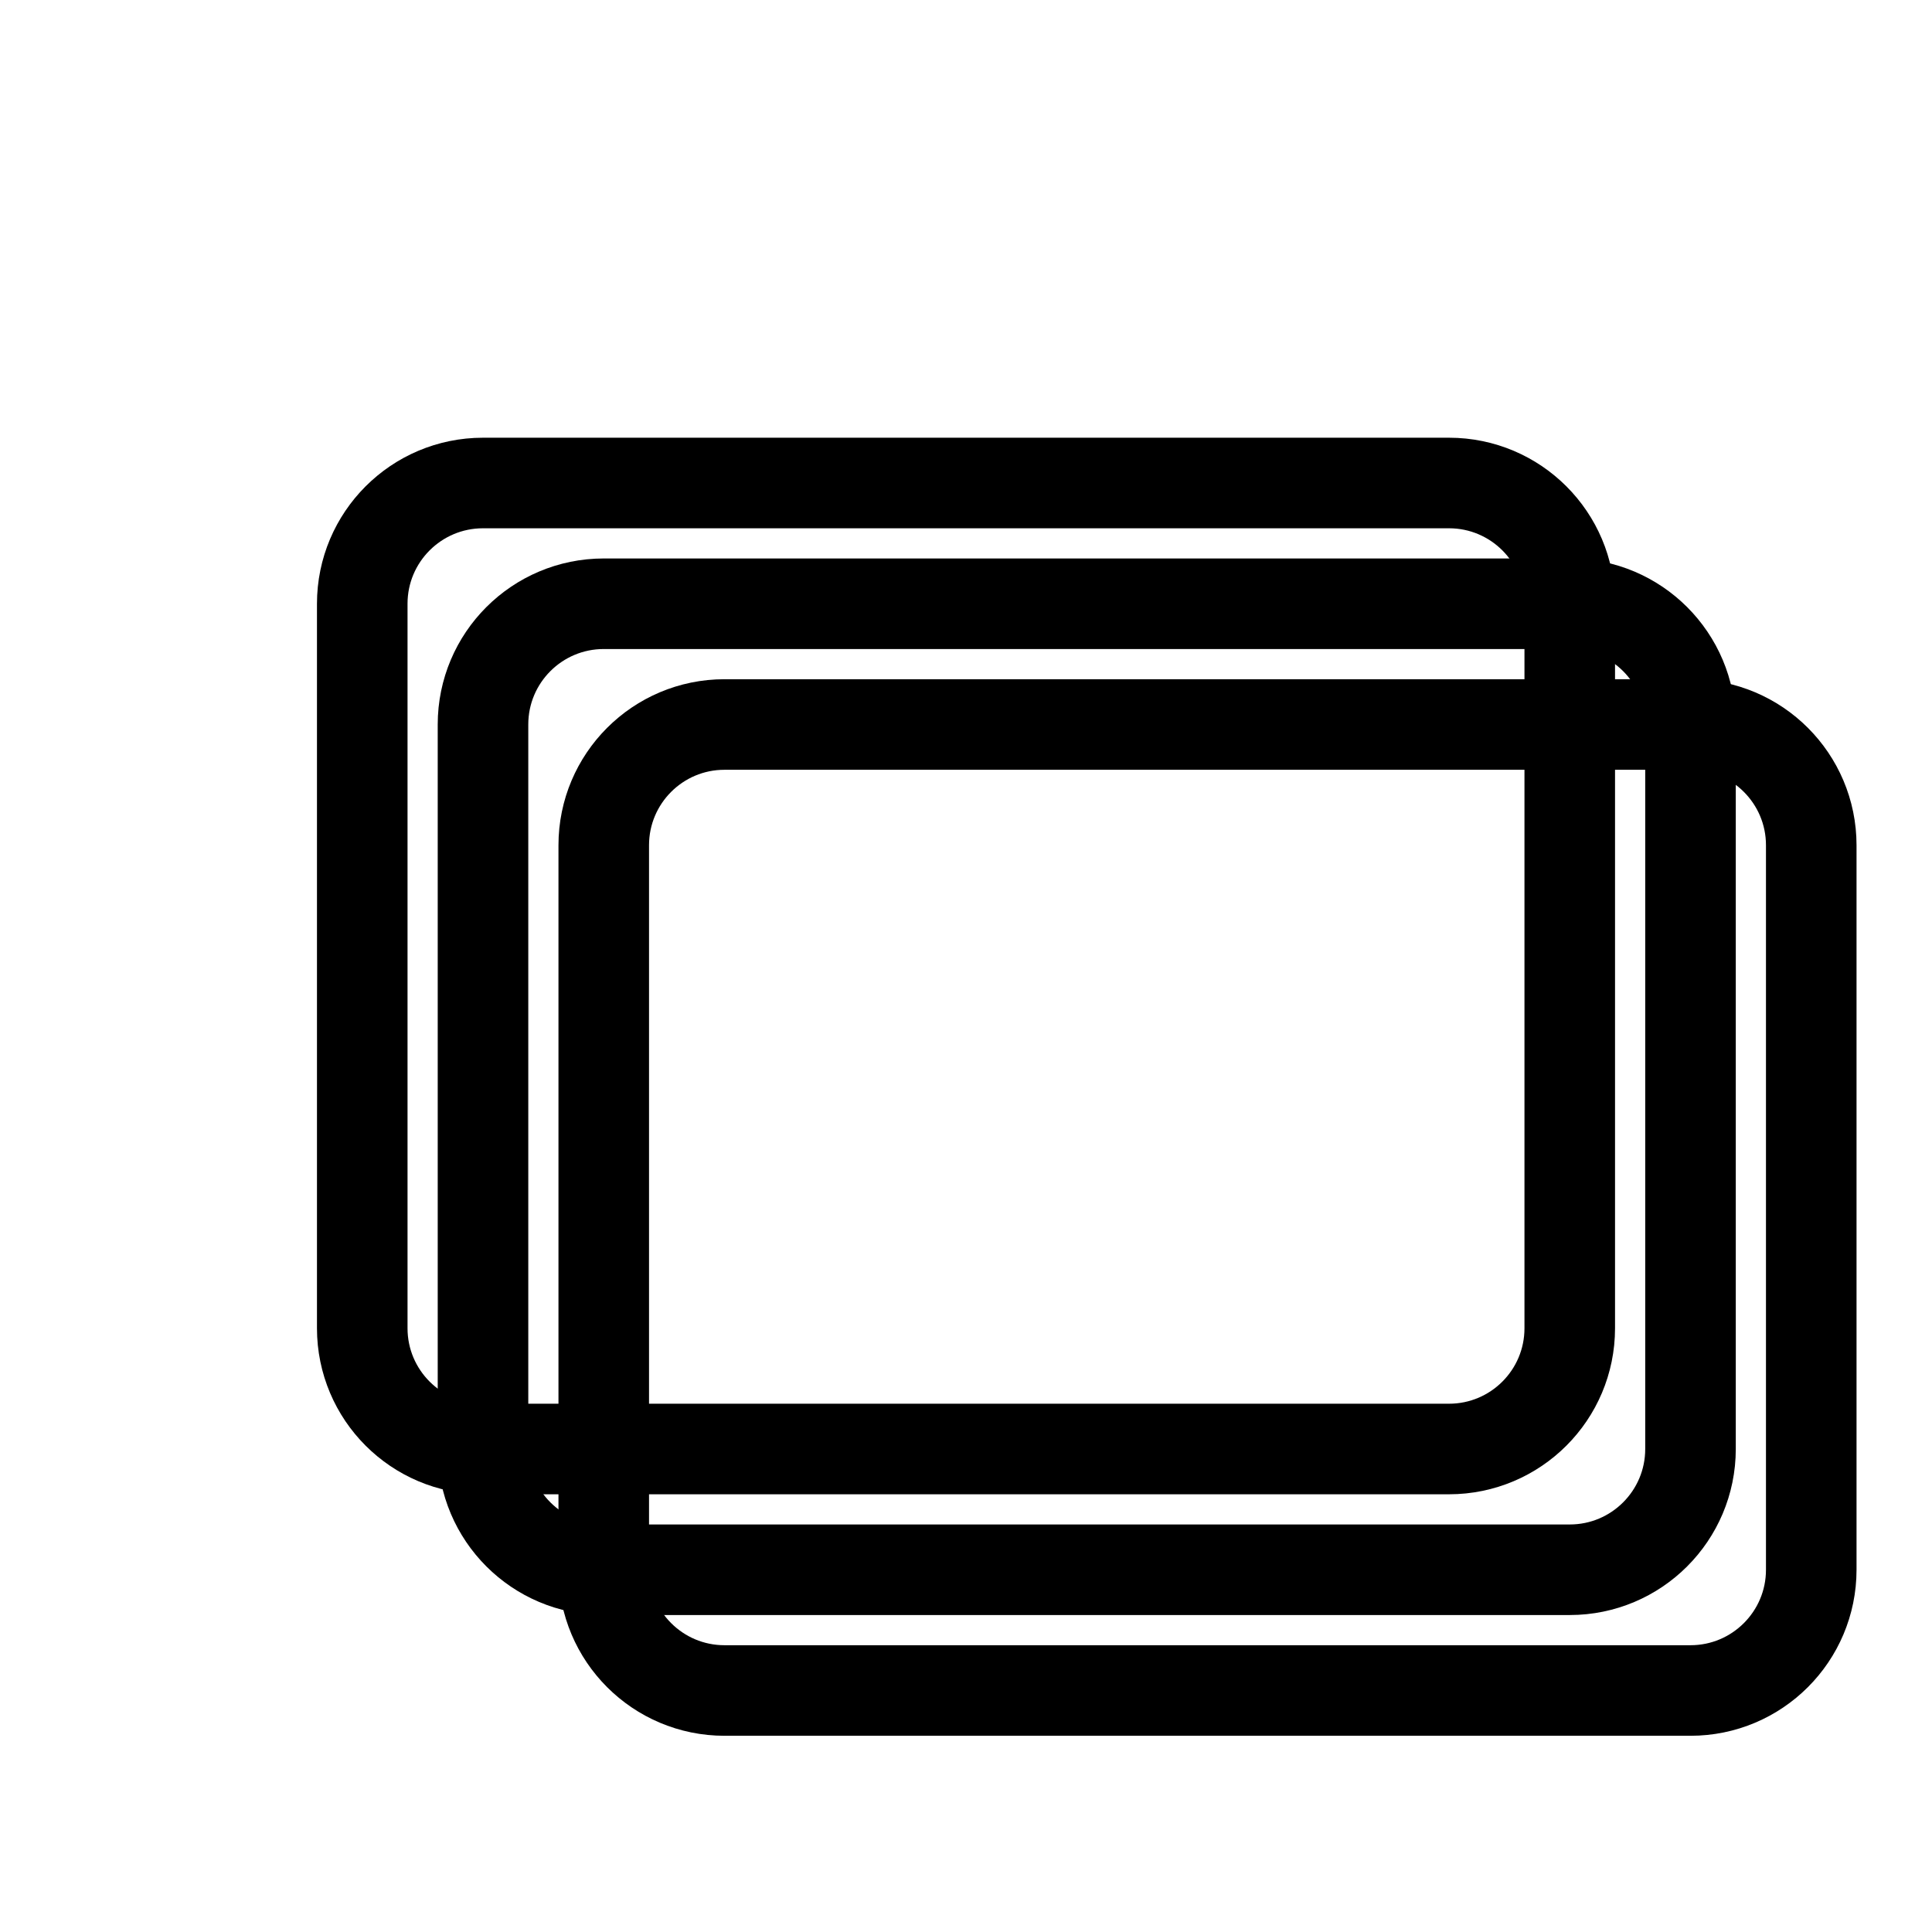
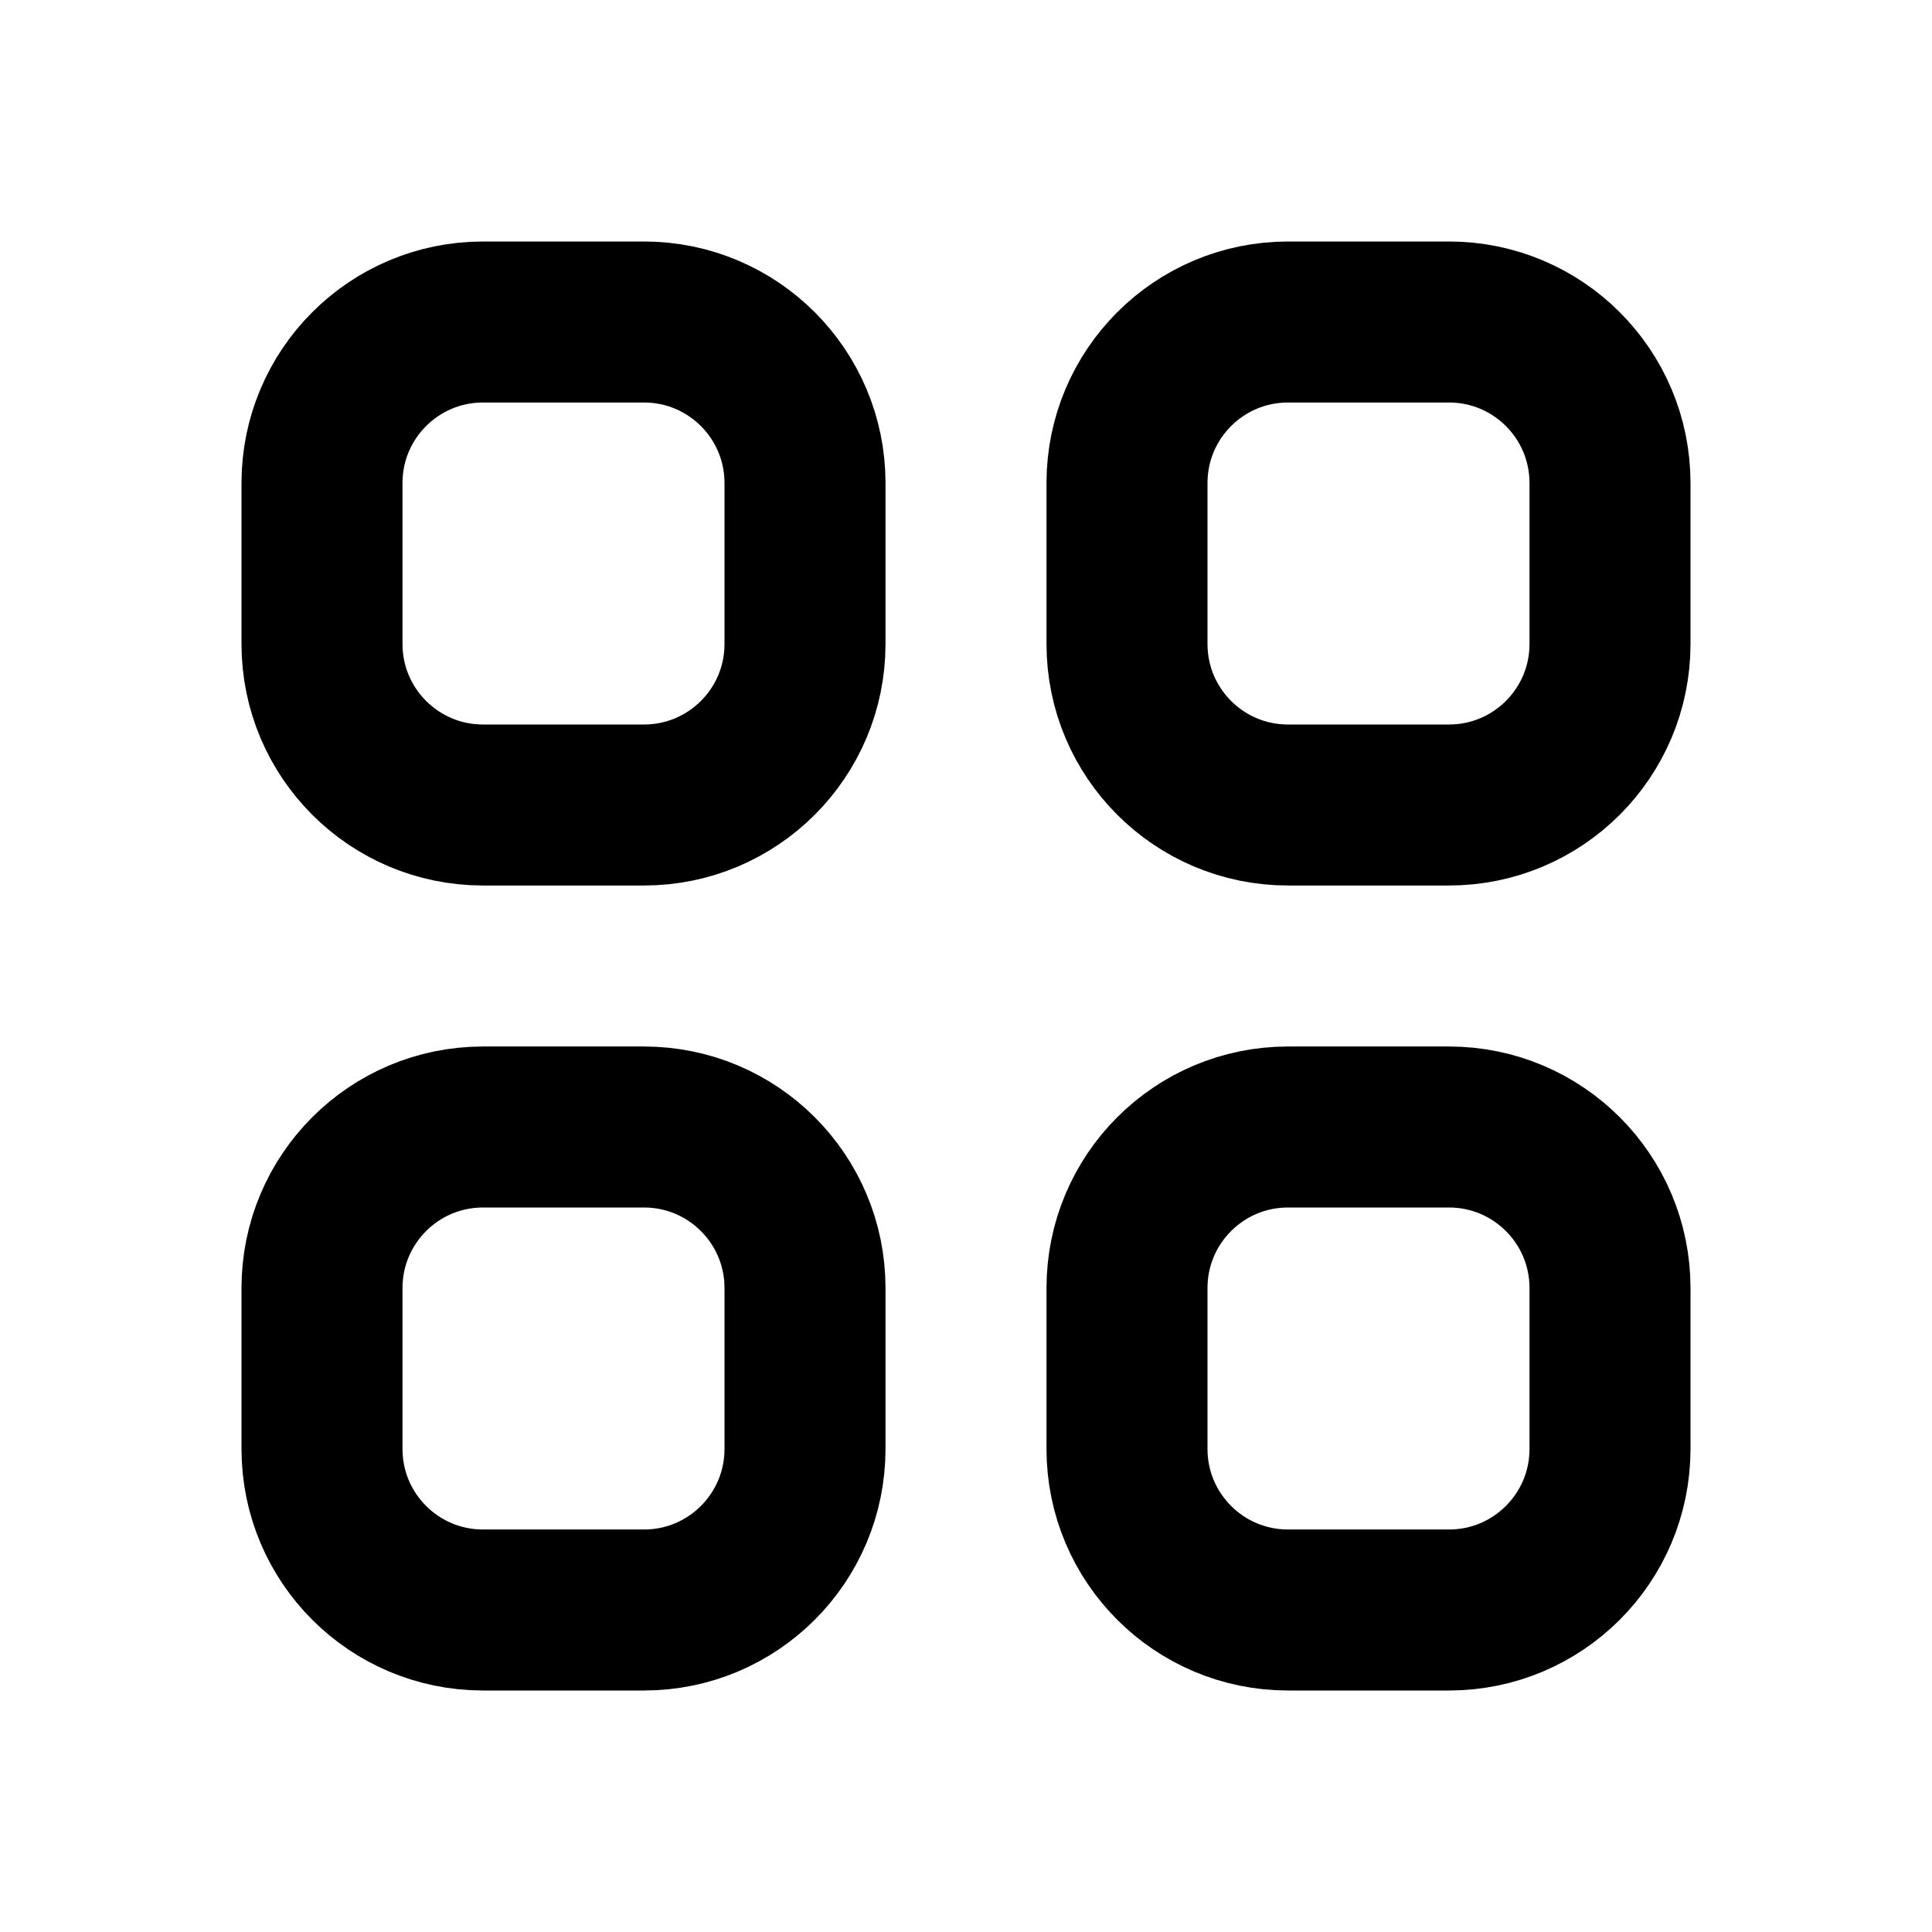
- <svg xmlns="http://www.w3.org/2000/svg" width="64" height="64" viewBox="0 0 64 64" fill="none">
-   <rect x="12" y="16" width="40" height="32" rx="4" stroke="black" stroke-width="3" fill="none" />
-   <rect x="16" y="20" width="40" height="32" rx="4" stroke="black" stroke-width="3" fill="none" />
-   <rect x="20" y="24" width="40" height="32" rx="4" stroke="black" stroke-width="3" fill="none" />
+ <svg xmlns="http://www.w3.org/2000/svg" fill="none" viewBox="0 0 24 24" stroke="currentColor">
+   <path stroke-linecap="round" stroke-linejoin="round" stroke-width="2" d="M4 6a2 2 0 012-2h2a2 2 0 012 2v2a2 2 0 01-2 2H6a2 2 0 01-2-2V6zM14 6a2 2 0 012-2h2a2 2 0 012 2v2a2 2 0 01-2 2h-2a2 2 0 01-2-2V6zM4 16a2 2 0 012-2h2a2 2 0 012 2v2a2 2 0 01-2 2H6a2 2 0 01-2-2v-2zM14 16a2 2 0 012-2h2a2 2 0 012 2v2a2 2 0 01-2 2h-2a2 2 0 01-2-2v-2z" />
</svg>
